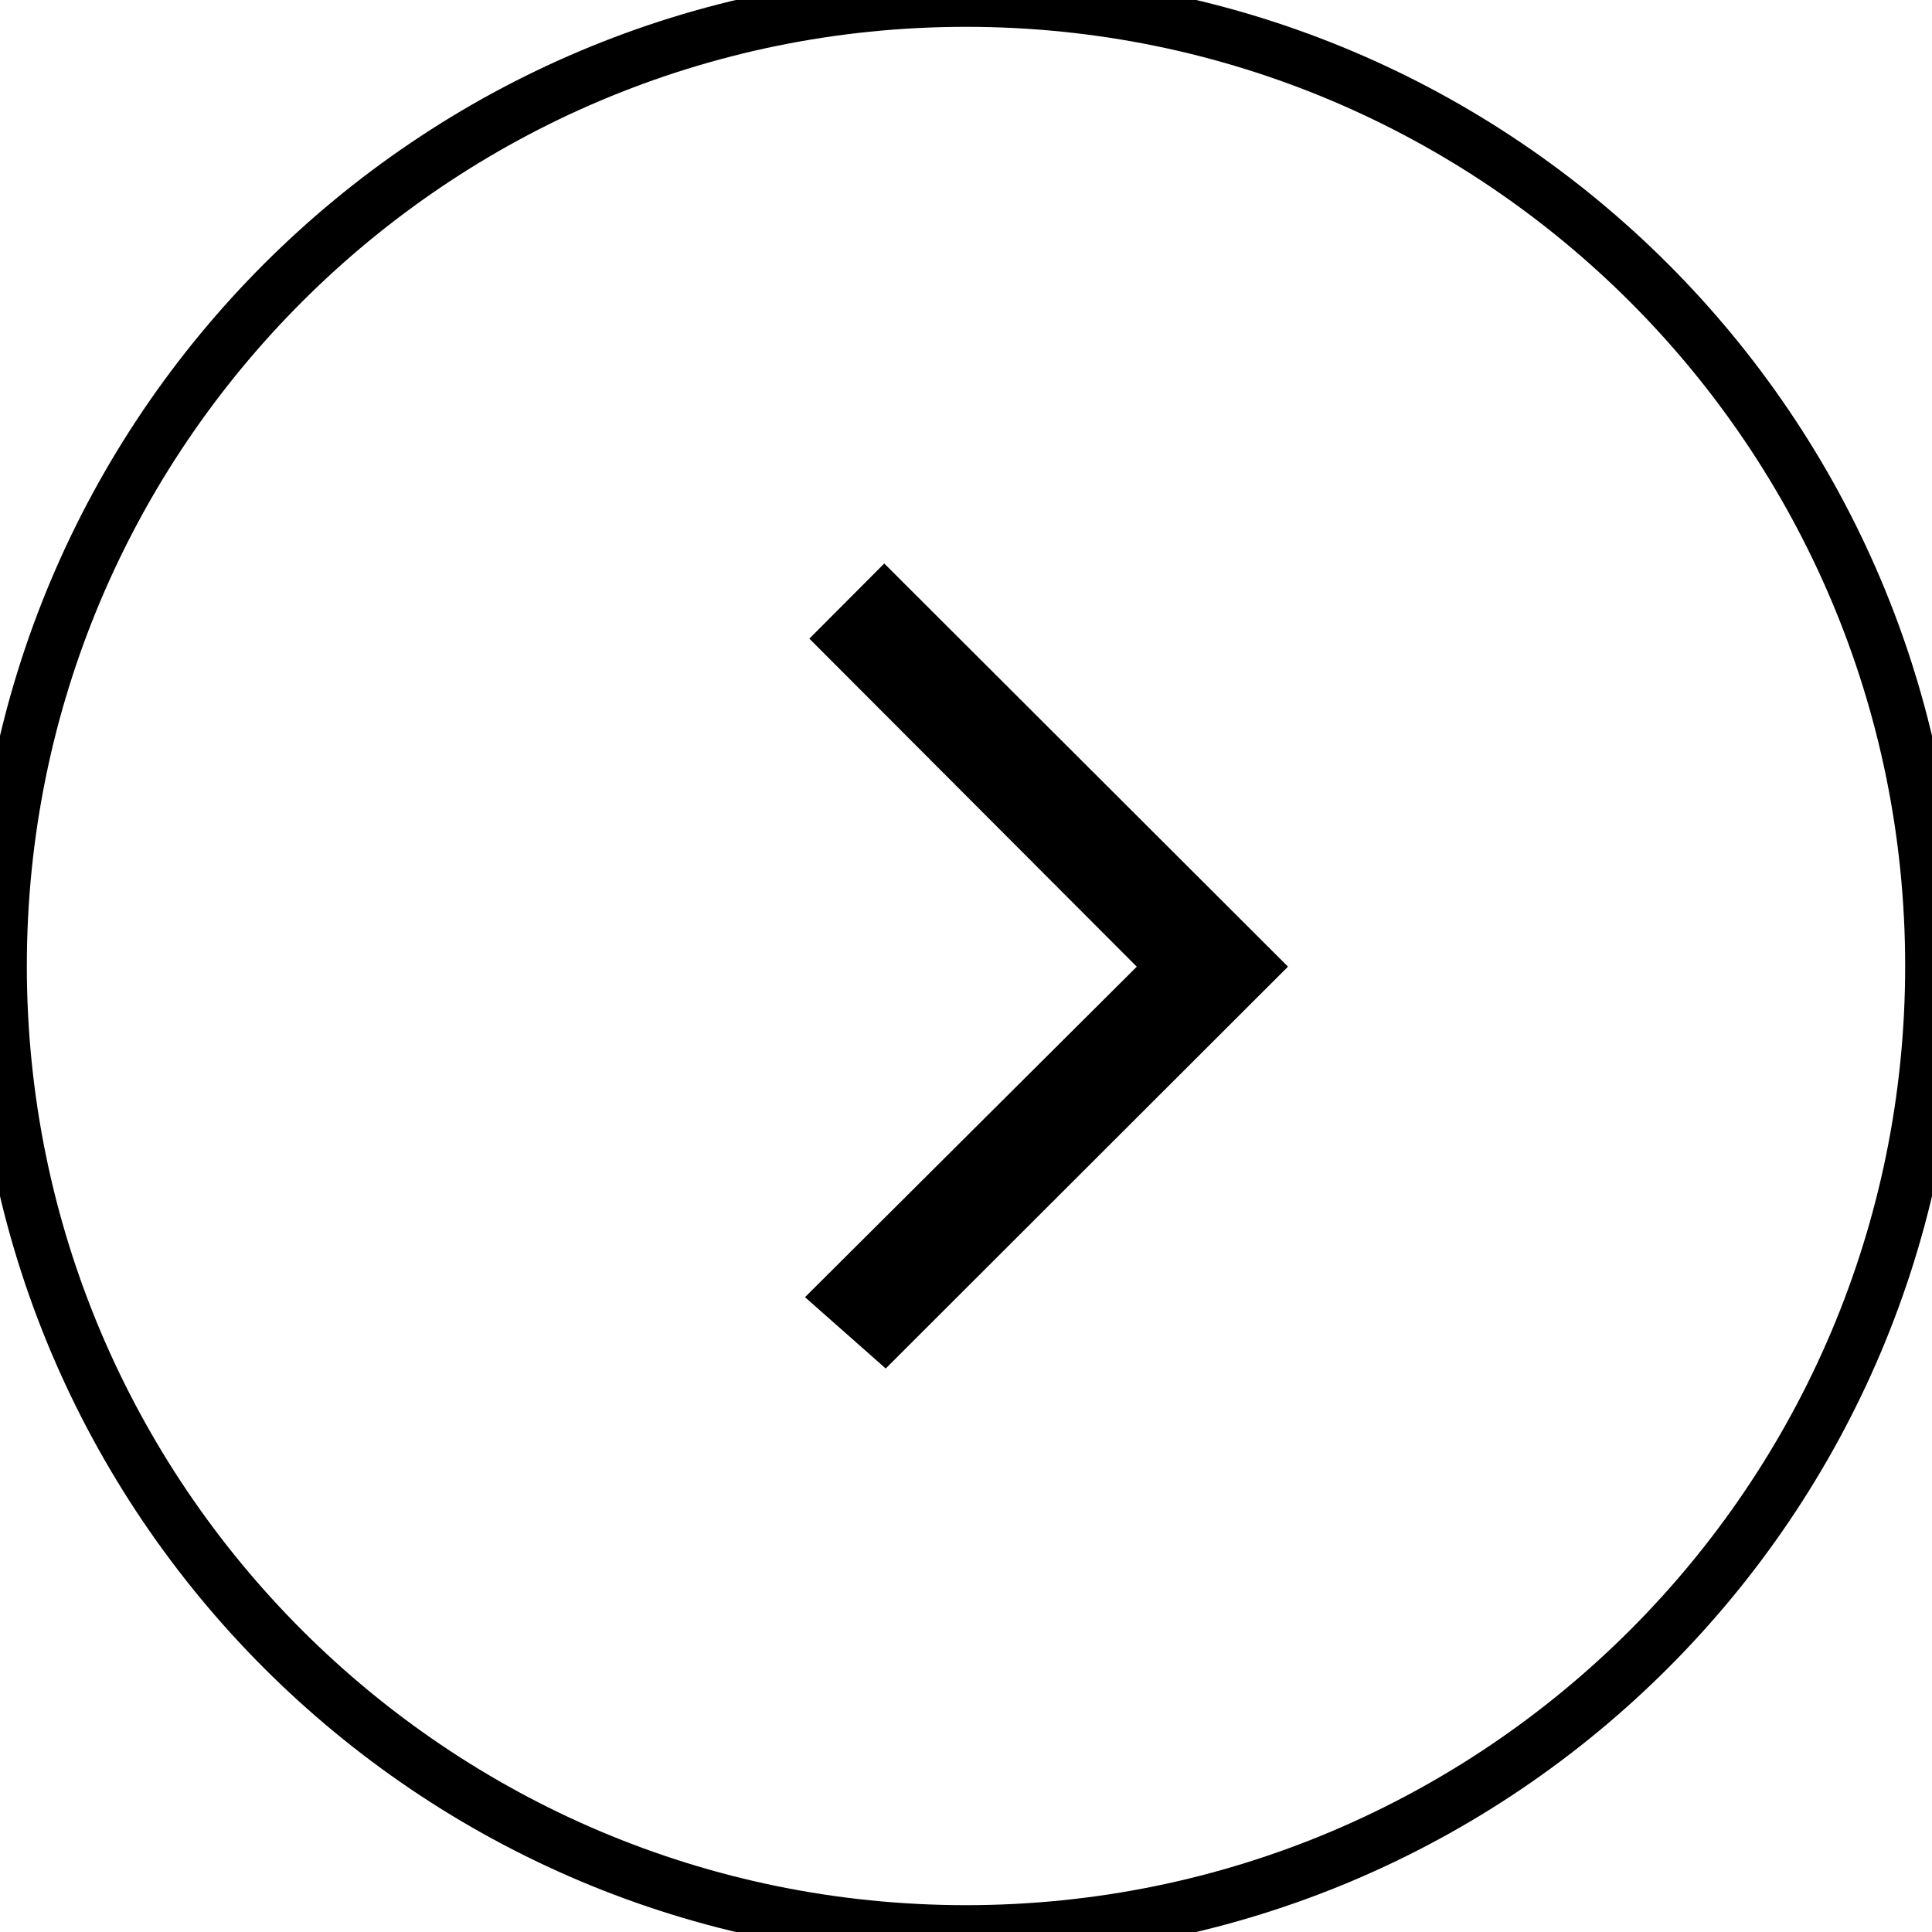
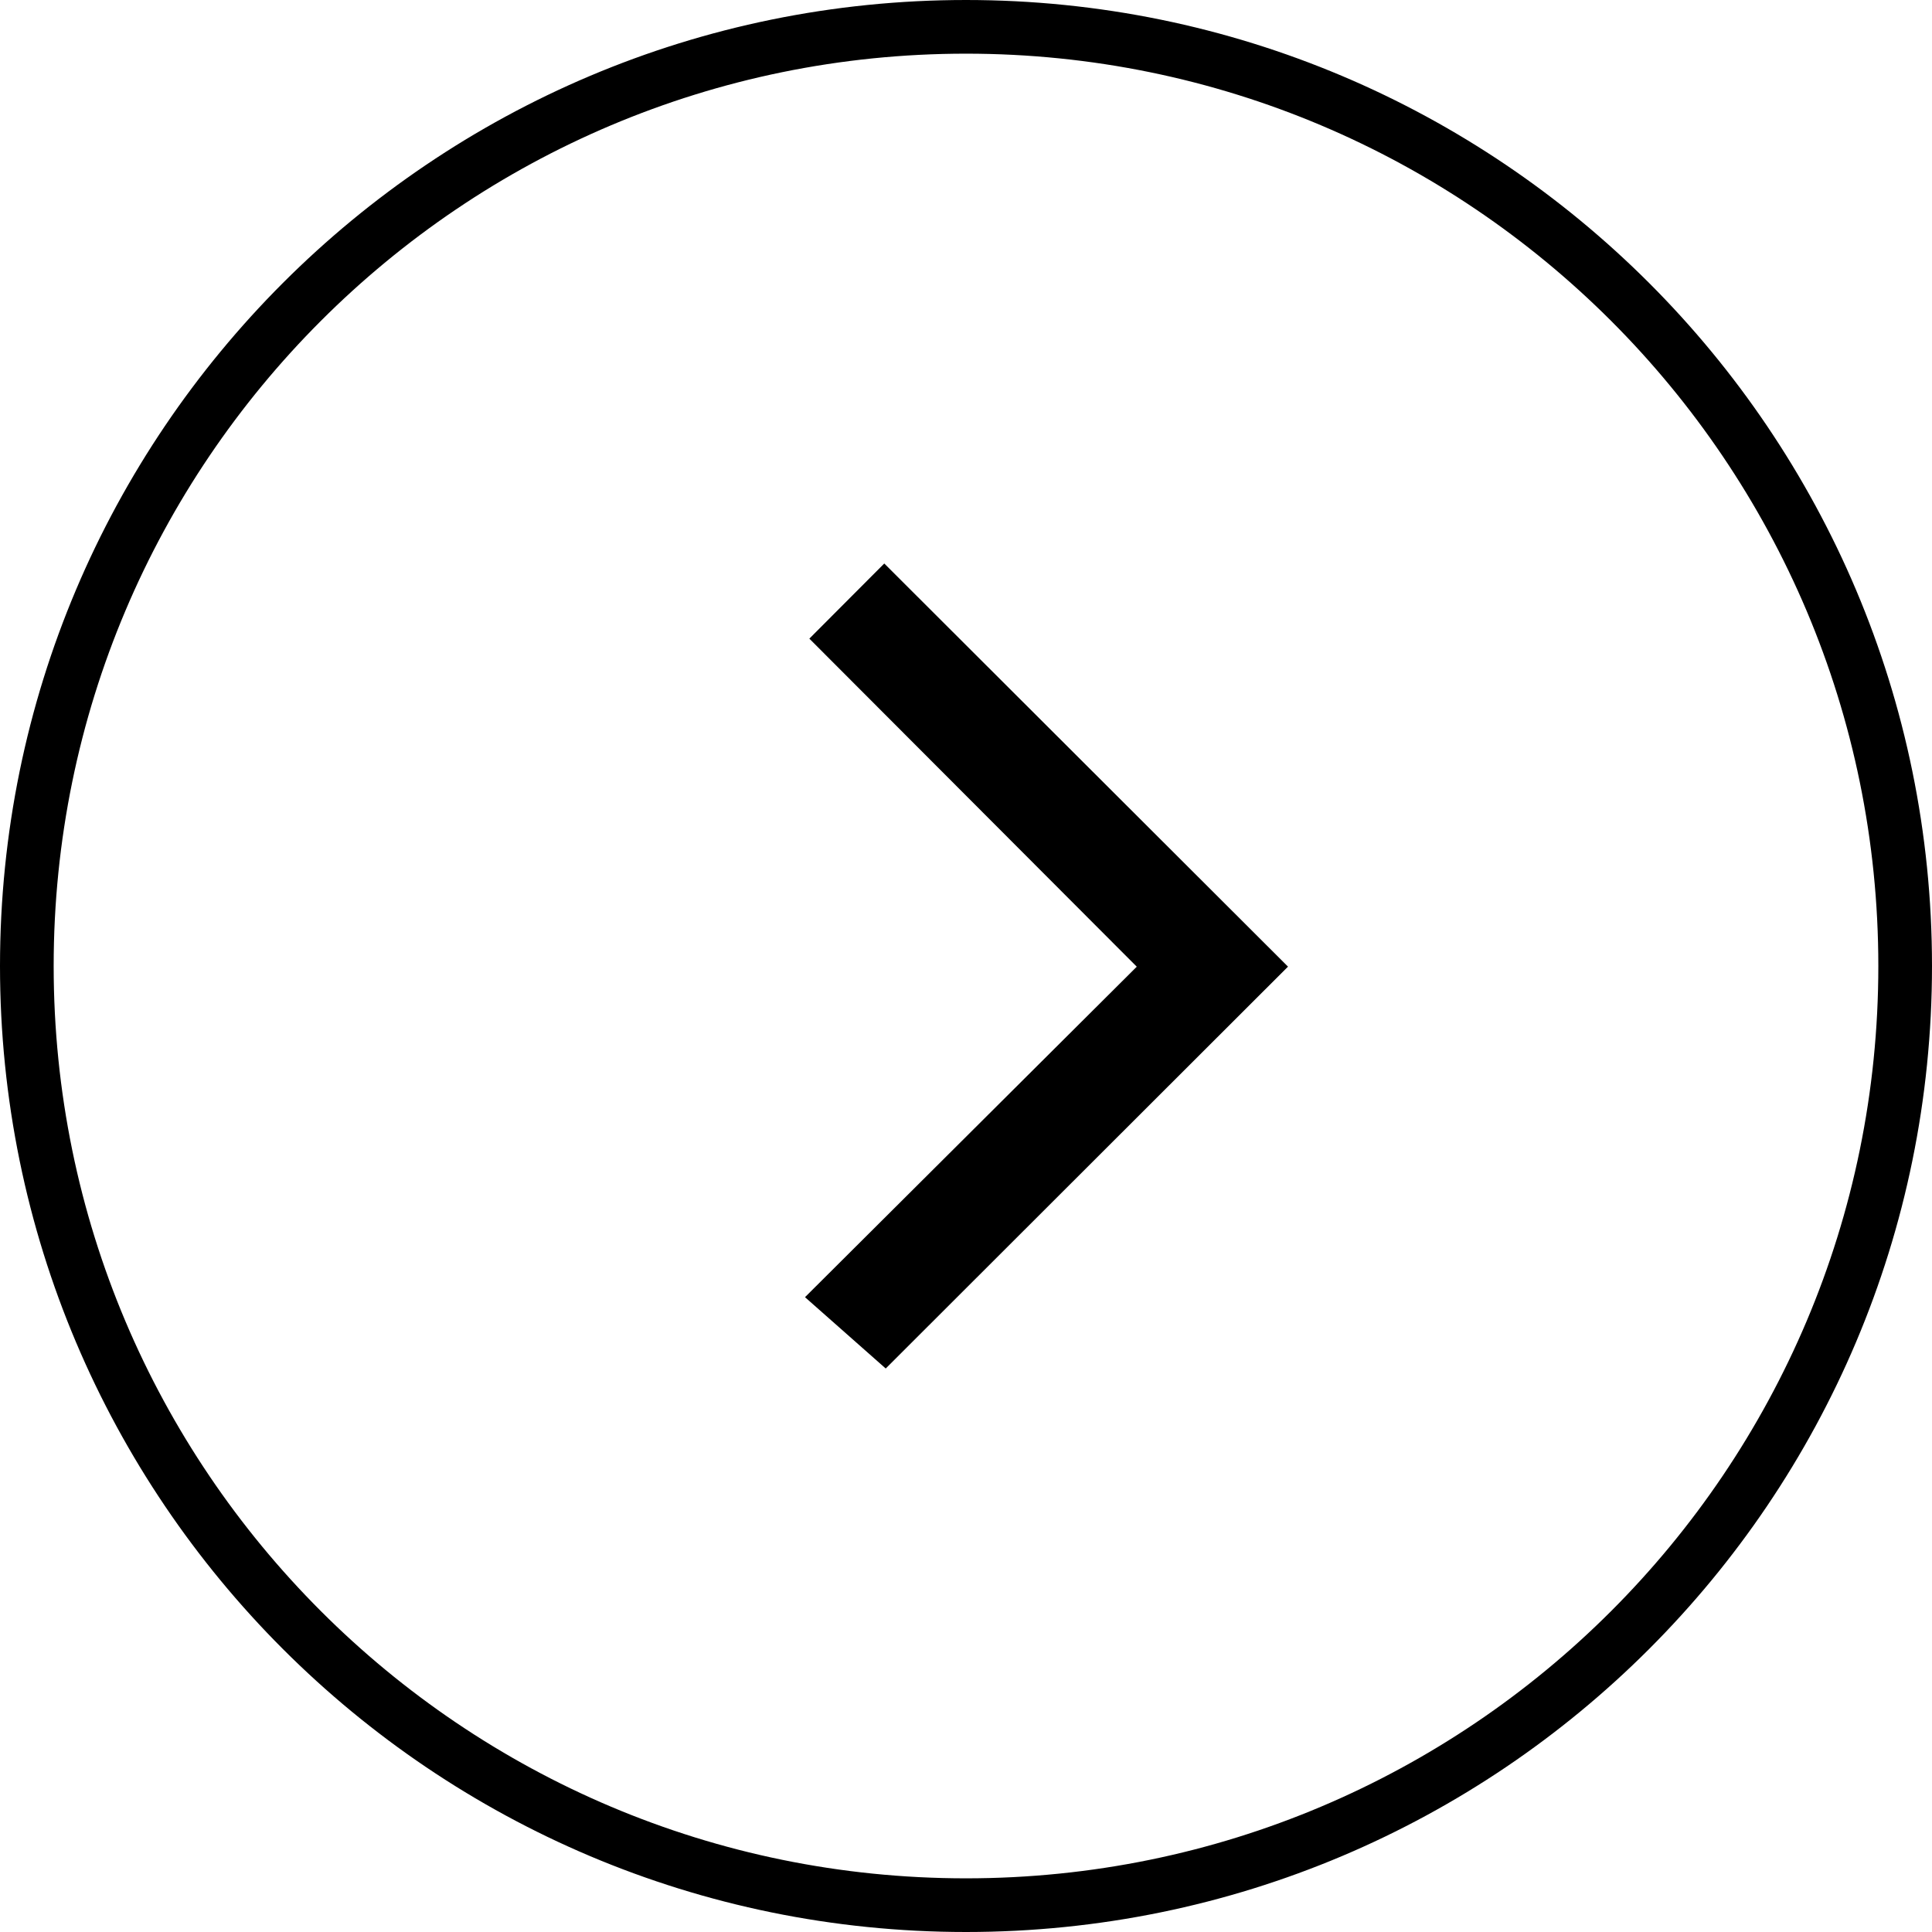
<svg xmlns="http://www.w3.org/2000/svg" height="36" viewBox="0 0 36 36" width="36">
-   <rect fill="none" height="36" rx="18" stroke="#000" width="36" />
-   <path d="m16.504 25.5-1.504-1.329 6.182-6.158-6.101-6.113 1.396-1.4 7.523 7.512z" />
+   <g>
+     <rect fill="none" height="35" rx="17.5" stroke="#000" width="35" x=".5" y=".5" />
+     <path d="m16.504 25.5-1.504-1.329 6.182-6.158-6.101-6.113 1.396-1.4 7.523 7.512z" />
+   </g>
</svg>
